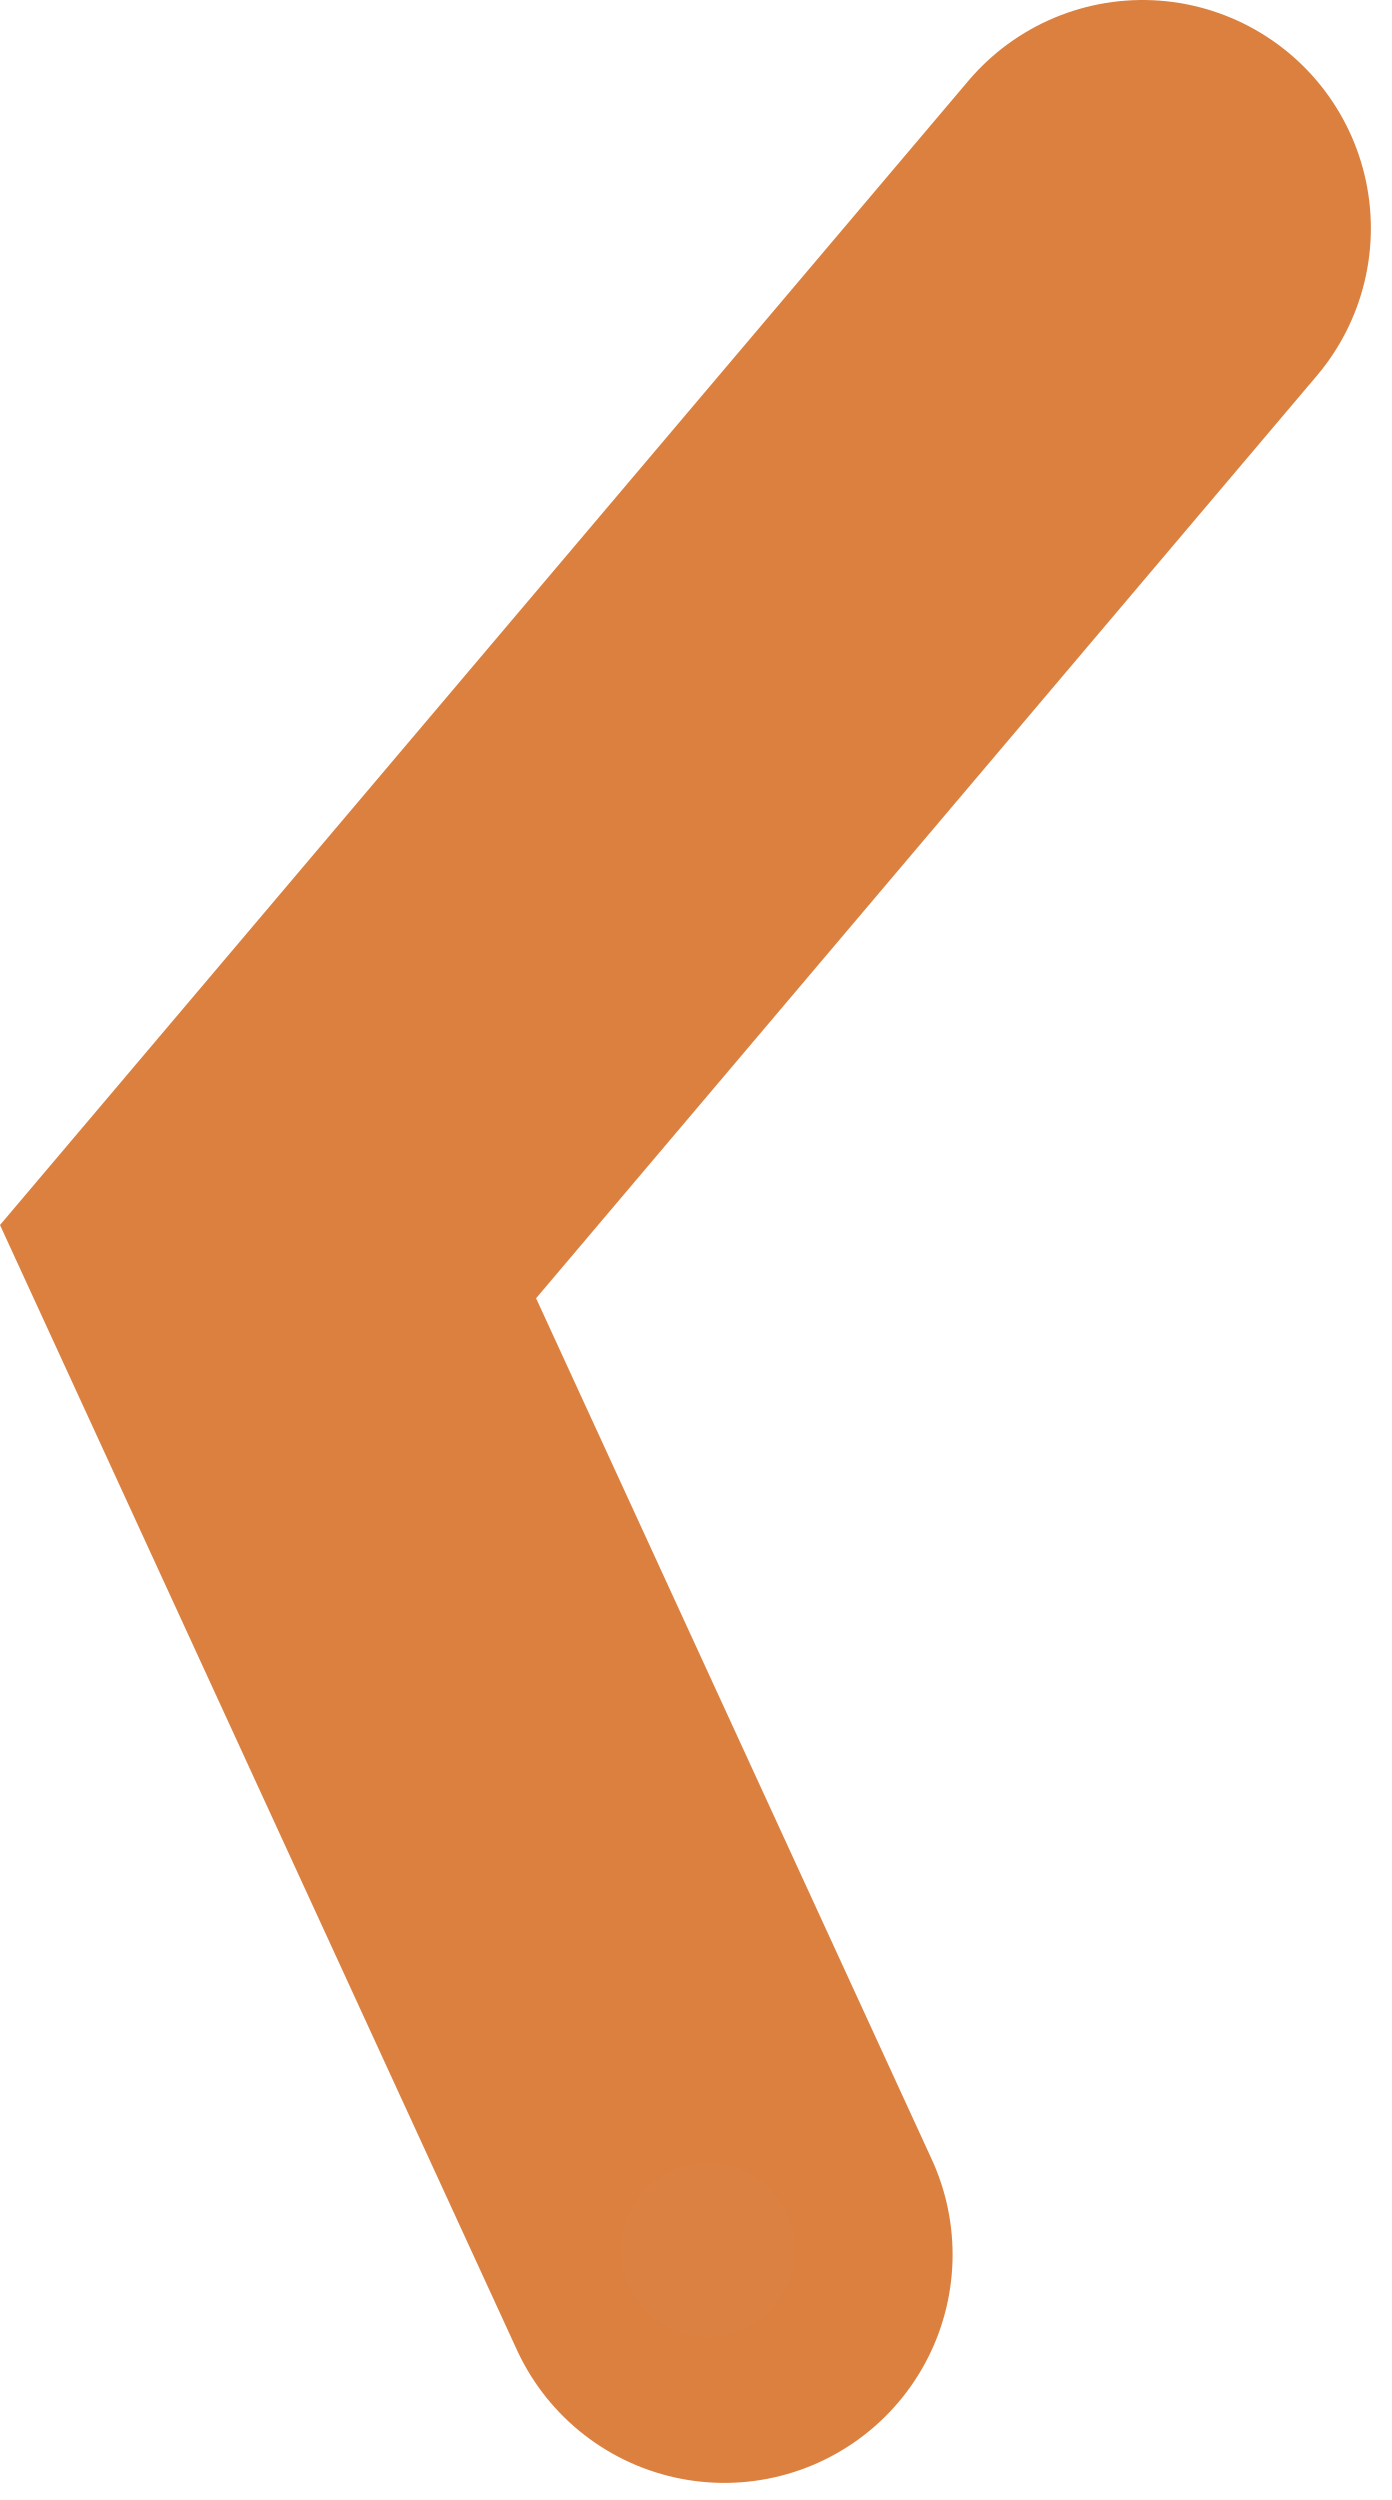
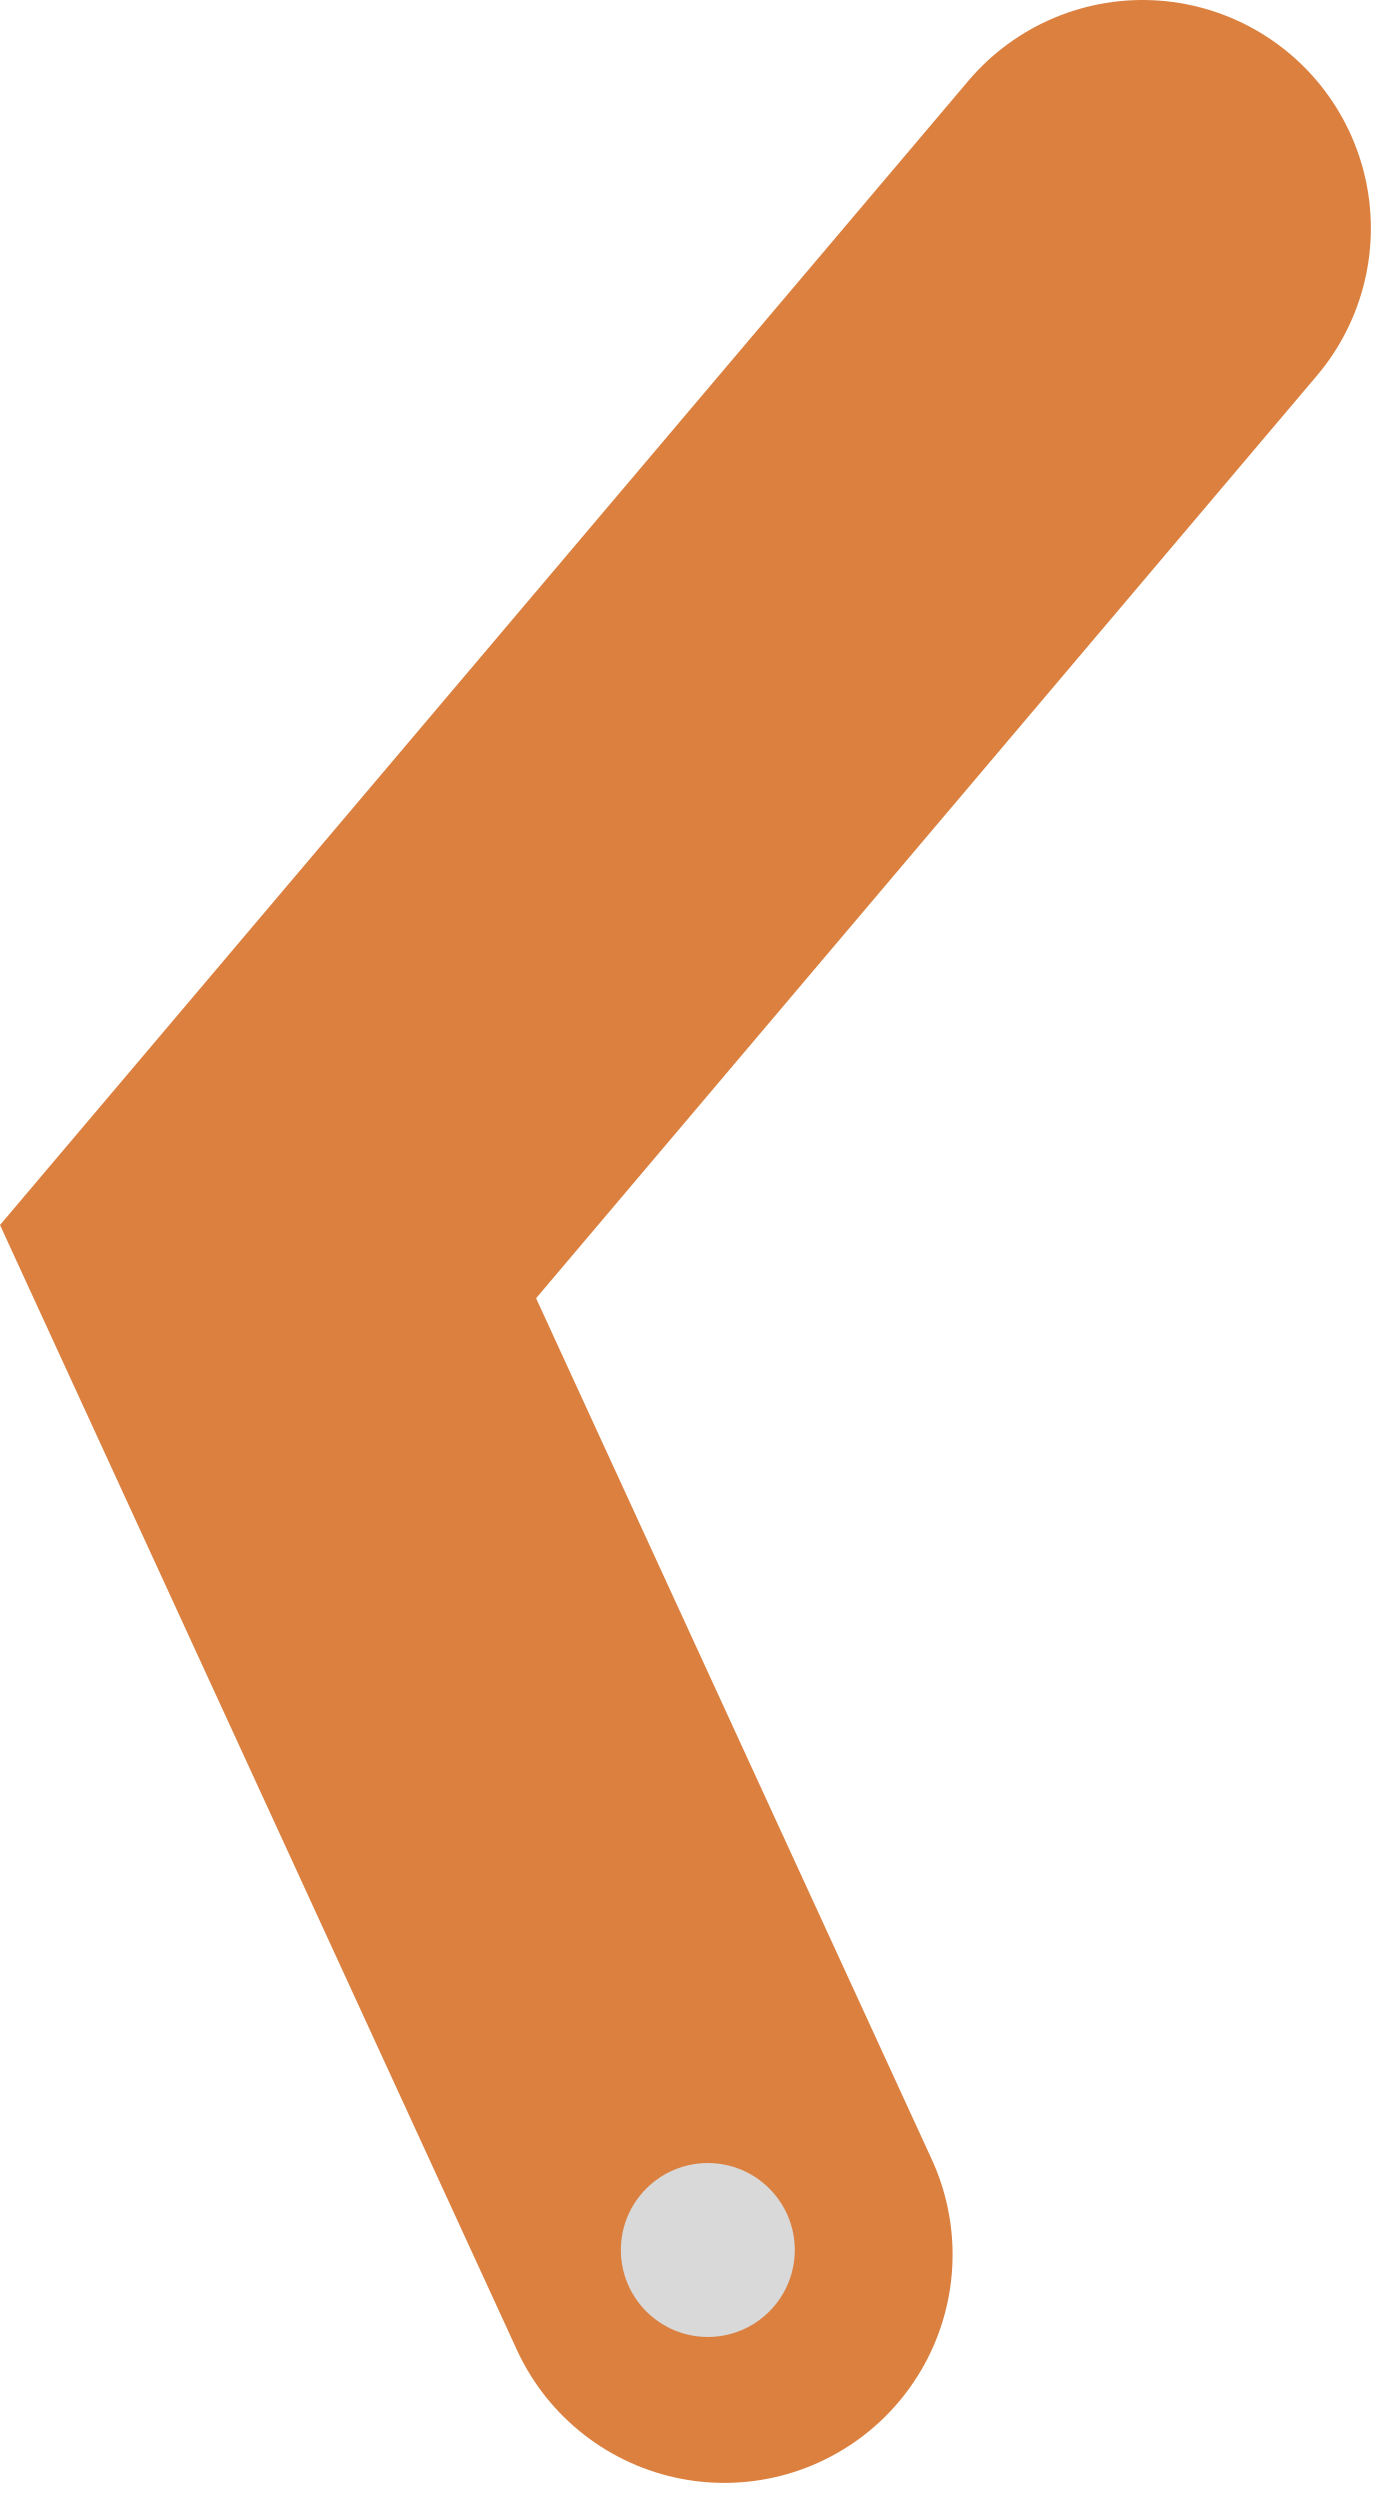
<svg xmlns="http://www.w3.org/2000/svg" width="64" height="115" viewBox="0 0 64 115" fill="none">
  <g id="centipede_leg">
    <path id="Vector 8" d="M33.319 103.713L12.33 58.035L52.56 10.5" stroke-width="21" stroke-linecap="round" stroke="#DB803F" />
    <g id="origin">
-       <circle id="_origin" cx="32.56" cy="103.5" r="4" fill="#D9D9D9" fill-opacity="0.01" />
+       <circle id="_origin" cx="32.56" cy="103.5" r="4" fill="#D9D9D9" />
    </g>
  </g>
</svg>
